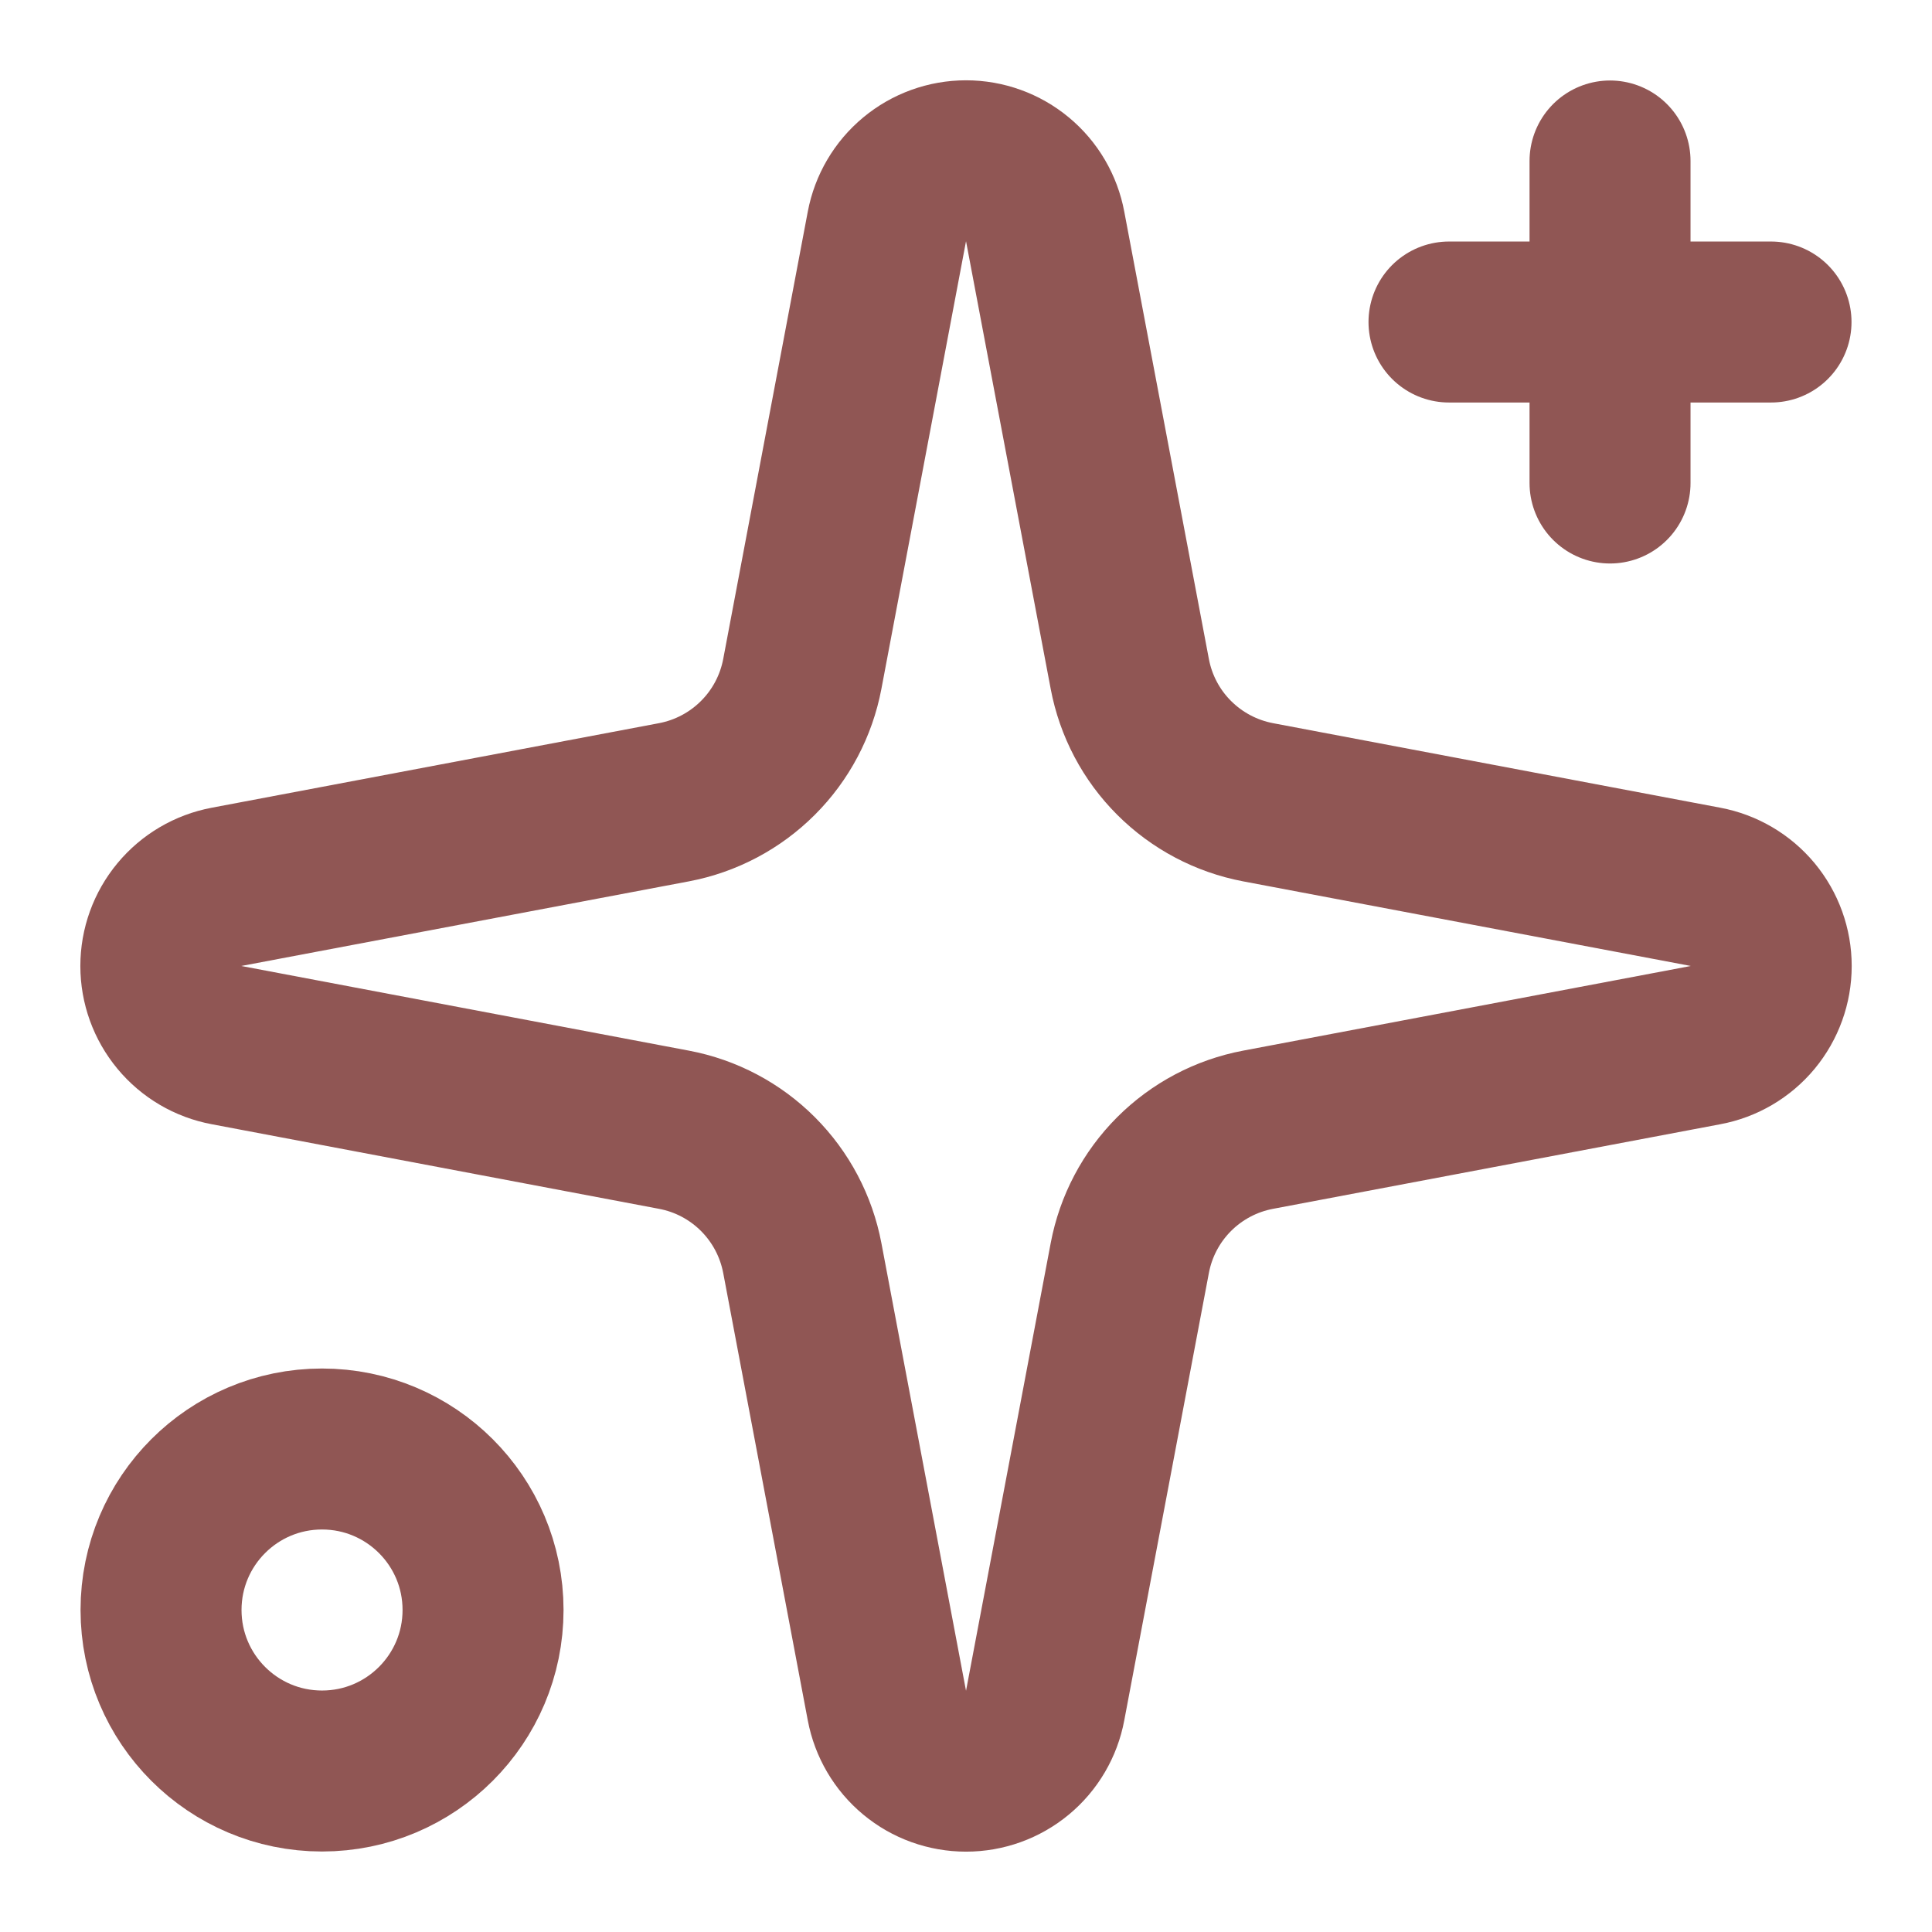
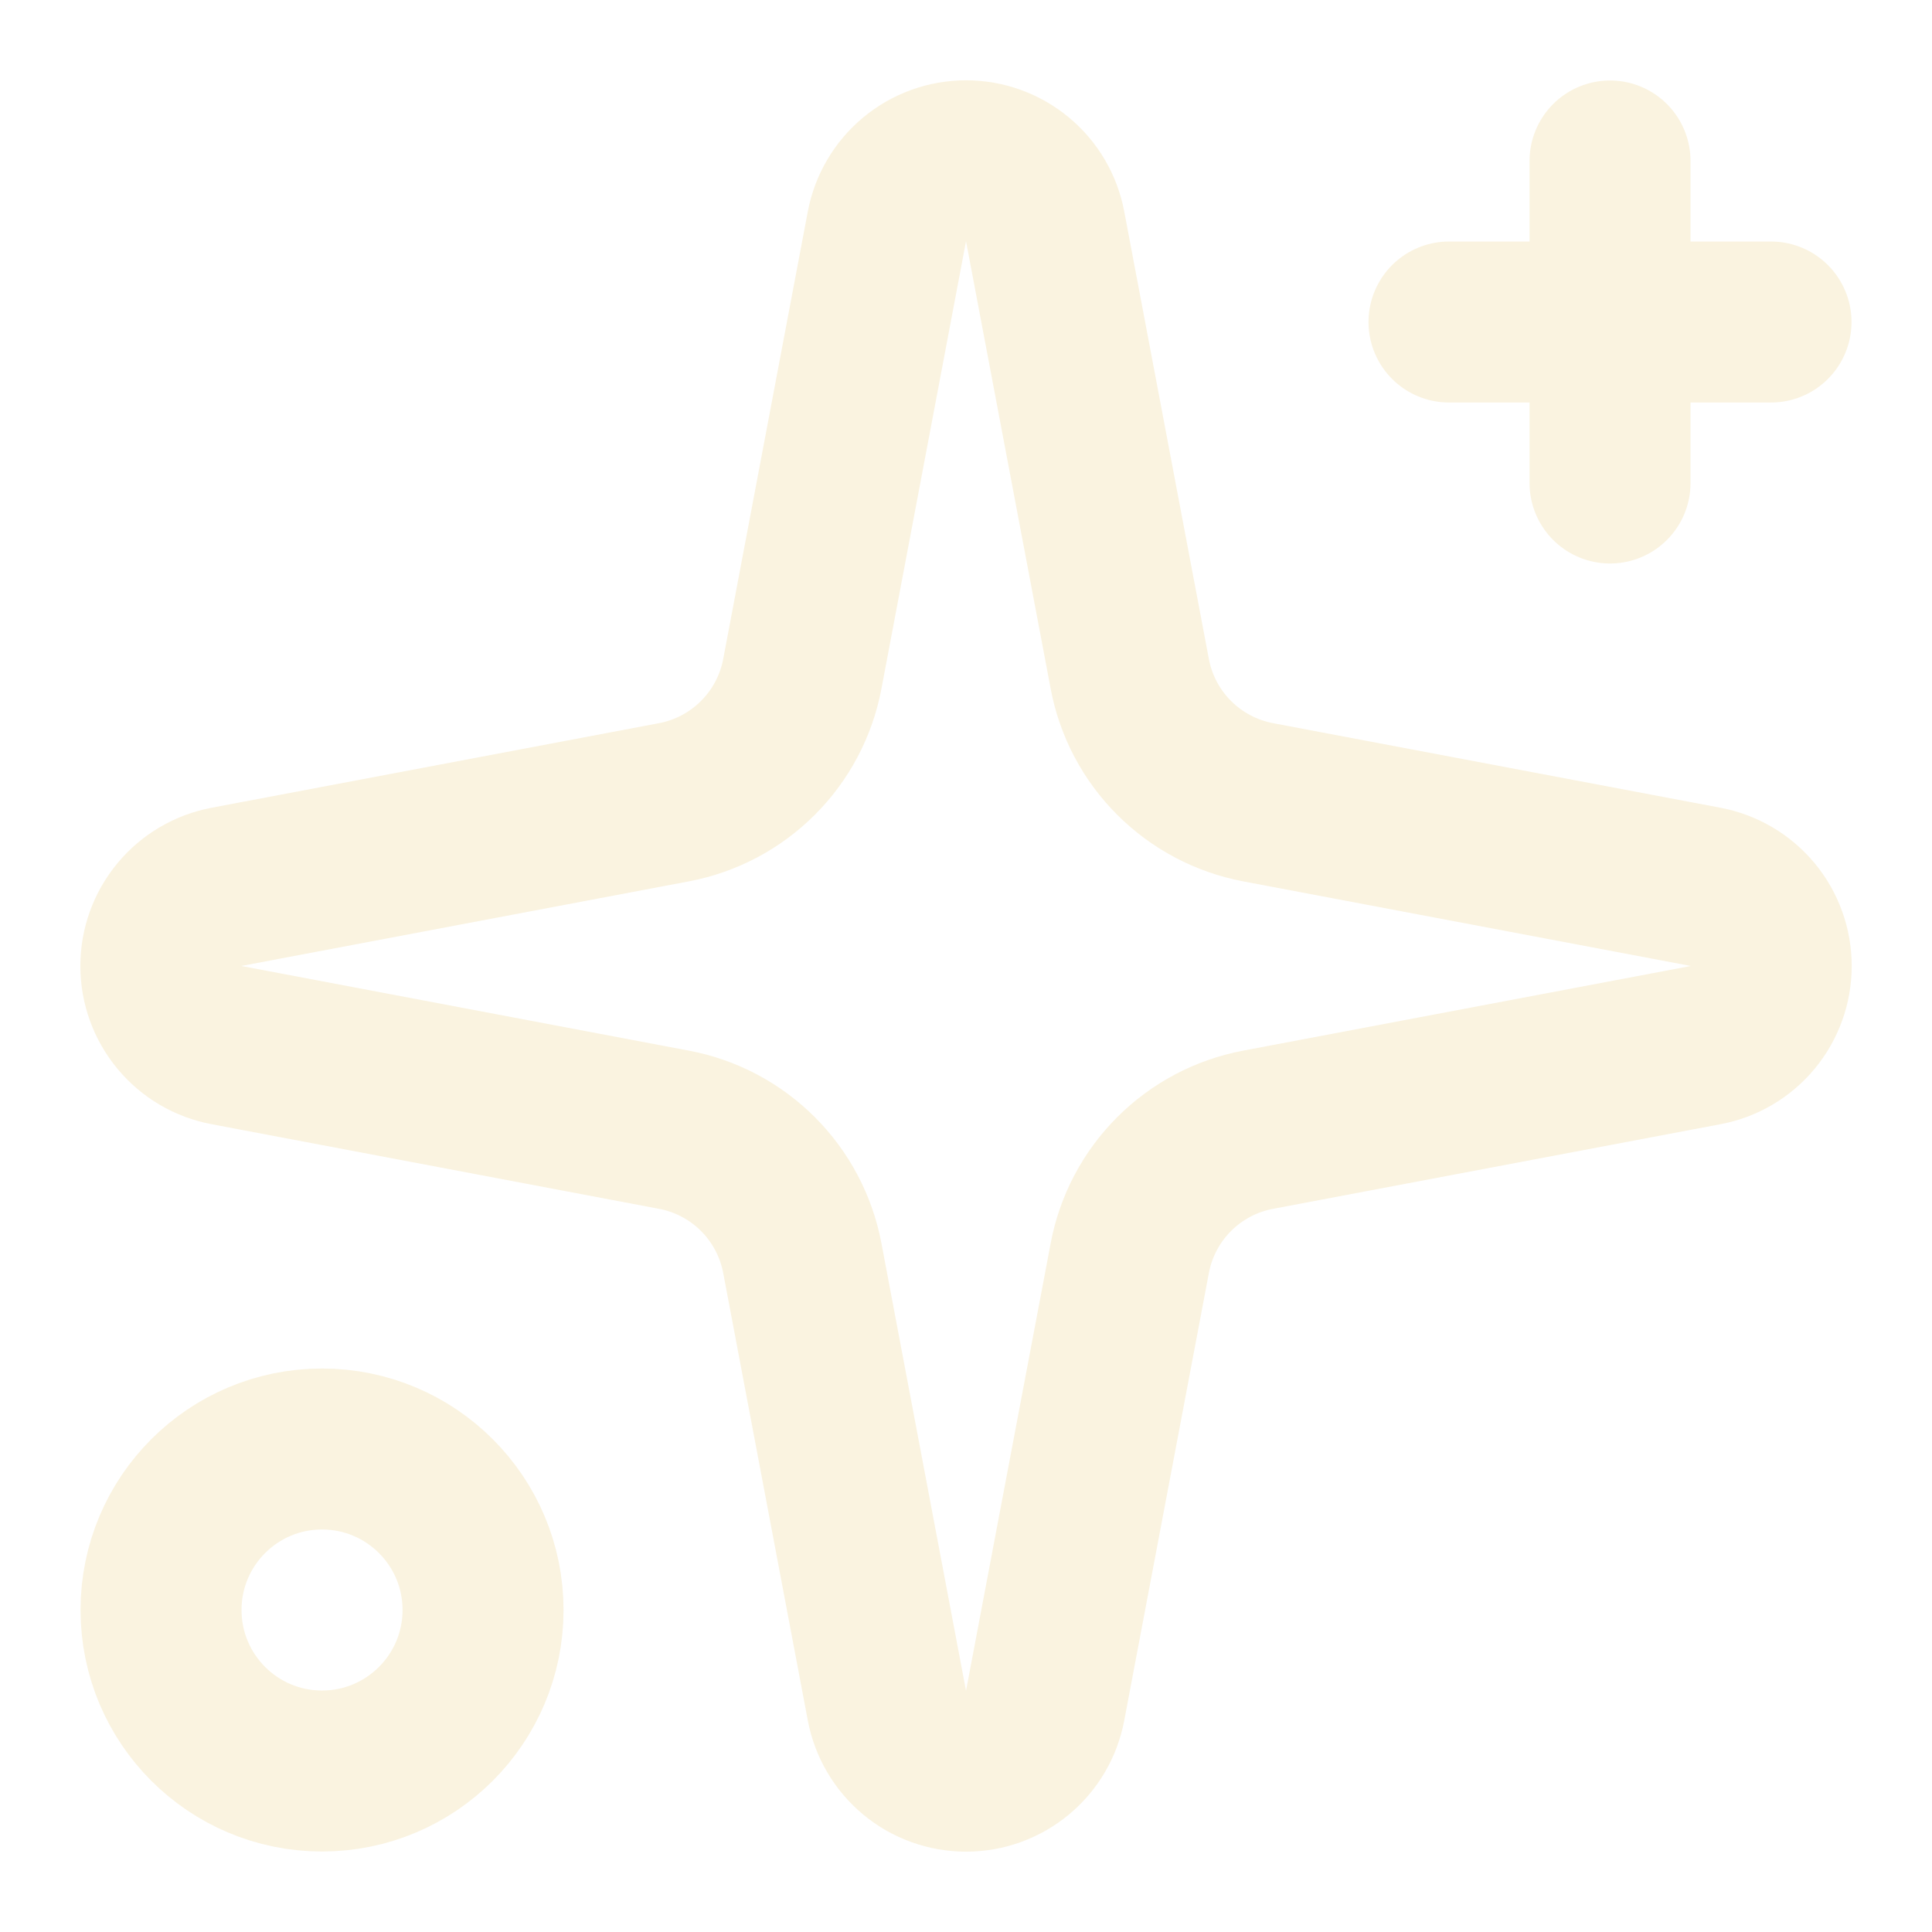
<svg xmlns="http://www.w3.org/2000/svg" width="40" height="40" viewBox="0 0 40 40" fill="none">
-   <path d="M18.362 4.69C18.434 4.308 18.637 3.962 18.936 3.714C19.235 3.465 19.612 3.329 20.001 3.329C20.39 3.329 20.766 3.465 21.066 3.714C21.365 3.962 21.568 4.308 21.639 4.69L23.391 13.953C23.515 14.612 23.835 15.218 24.309 15.691C24.783 16.165 25.389 16.485 26.047 16.61L35.311 18.361C35.693 18.433 36.038 18.636 36.287 18.935C36.535 19.234 36.671 19.611 36.671 20C36.671 20.389 36.535 20.765 36.287 21.065C36.038 21.364 35.693 21.567 35.311 21.638L26.047 23.39C25.389 23.514 24.783 23.834 24.309 24.308C23.835 24.782 23.515 25.388 23.391 26.047L21.639 35.31C21.568 35.692 21.365 36.038 21.066 36.286C20.766 36.535 20.39 36.67 20.001 36.67C19.612 36.67 19.235 36.535 18.936 36.286C18.637 36.038 18.434 35.692 18.362 35.31L16.611 26.047C16.486 25.388 16.166 24.782 15.692 24.308C15.218 23.834 14.613 23.514 13.954 23.39L4.691 21.638C4.308 21.567 3.963 21.364 3.715 21.065C3.466 20.765 3.33 20.389 3.33 20C3.33 19.611 3.466 19.234 3.715 18.935C3.963 18.636 4.308 18.433 4.691 18.361L13.954 16.61C14.613 16.485 15.218 16.165 15.692 15.691C16.166 15.218 16.486 14.612 16.611 13.953L18.362 4.69Z" stroke="#905654" stroke-width="3.333" stroke-linecap="round" stroke-linejoin="round" />
-   <path d="M33.334 3.333V10" stroke="#905654" stroke-width="3.333" stroke-linecap="round" stroke-linejoin="round" />
-   <path d="M36.667 6.667H30" stroke="#905654" stroke-width="3.333" stroke-linecap="round" stroke-linejoin="round" />
-   <path d="M6.667 36.667C8.508 36.667 10.001 35.174 10.001 33.333C10.001 31.492 8.508 30 6.667 30C4.826 30 3.334 31.492 3.334 33.333C3.334 35.174 4.826 36.667 6.667 36.667Z" stroke="#905654" stroke-width="3.333" stroke-linecap="round" stroke-linejoin="round" />
+   <path d="M18.362 4.69C18.434 4.308 18.637 3.962 18.936 3.714C19.235 3.465 19.612 3.329 20.001 3.329C20.39 3.329 20.766 3.465 21.066 3.714C21.365 3.962 21.568 4.308 21.639 4.69L23.391 13.953C23.515 14.612 23.835 15.218 24.309 15.691C24.783 16.165 25.389 16.485 26.047 16.61L35.311 18.361C35.693 18.433 36.038 18.636 36.287 18.935C36.535 19.234 36.671 19.611 36.671 20C36.671 20.389 36.535 20.765 36.287 21.065C36.038 21.364 35.693 21.567 35.311 21.638L26.047 23.39C25.389 23.514 24.783 23.834 24.309 24.308C23.835 24.782 23.515 25.388 23.391 26.047L21.639 35.31C21.568 35.692 21.365 36.038 21.066 36.286C20.766 36.535 20.39 36.67 20.001 36.67C19.612 36.67 19.235 36.535 18.936 36.286C18.637 36.038 18.434 35.692 18.362 35.31L16.611 26.047C16.486 25.388 16.166 24.782 15.692 24.308C15.218 23.834 14.613 23.514 13.954 23.39L4.691 21.638C4.308 21.567 3.963 21.364 3.715 21.065C3.466 20.765 3.33 20.389 3.33 20C3.33 19.611 3.466 19.234 3.715 18.935C3.963 18.636 4.308 18.433 4.691 18.361L13.954 16.61C14.613 16.485 15.218 16.165 15.692 15.691C16.166 15.218 16.486 14.612 16.611 13.953L18.362 4.69Z" stroke="#FAF3E0" stroke-width="3.333" stroke-linecap="round" stroke-linejoin="round" />
+   <path d="M33.334 3.333V10" stroke="#FAF3E0" stroke-width="3.333" stroke-linecap="round" stroke-linejoin="round" />
+   <path d="M36.667 6.667H30" stroke="#FAF3E0" stroke-width="3.333" stroke-linecap="round" stroke-linejoin="round" />
+   <path d="M6.667 36.667C8.508 36.667 10.001 35.174 10.001 33.333C10.001 31.492 8.508 30 6.667 30C4.826 30 3.334 31.492 3.334 33.333C3.334 35.174 4.826 36.667 6.667 36.667Z" stroke="#FAF3E0" stroke-width="3.333" stroke-linecap="round" stroke-linejoin="round" />
</svg>
